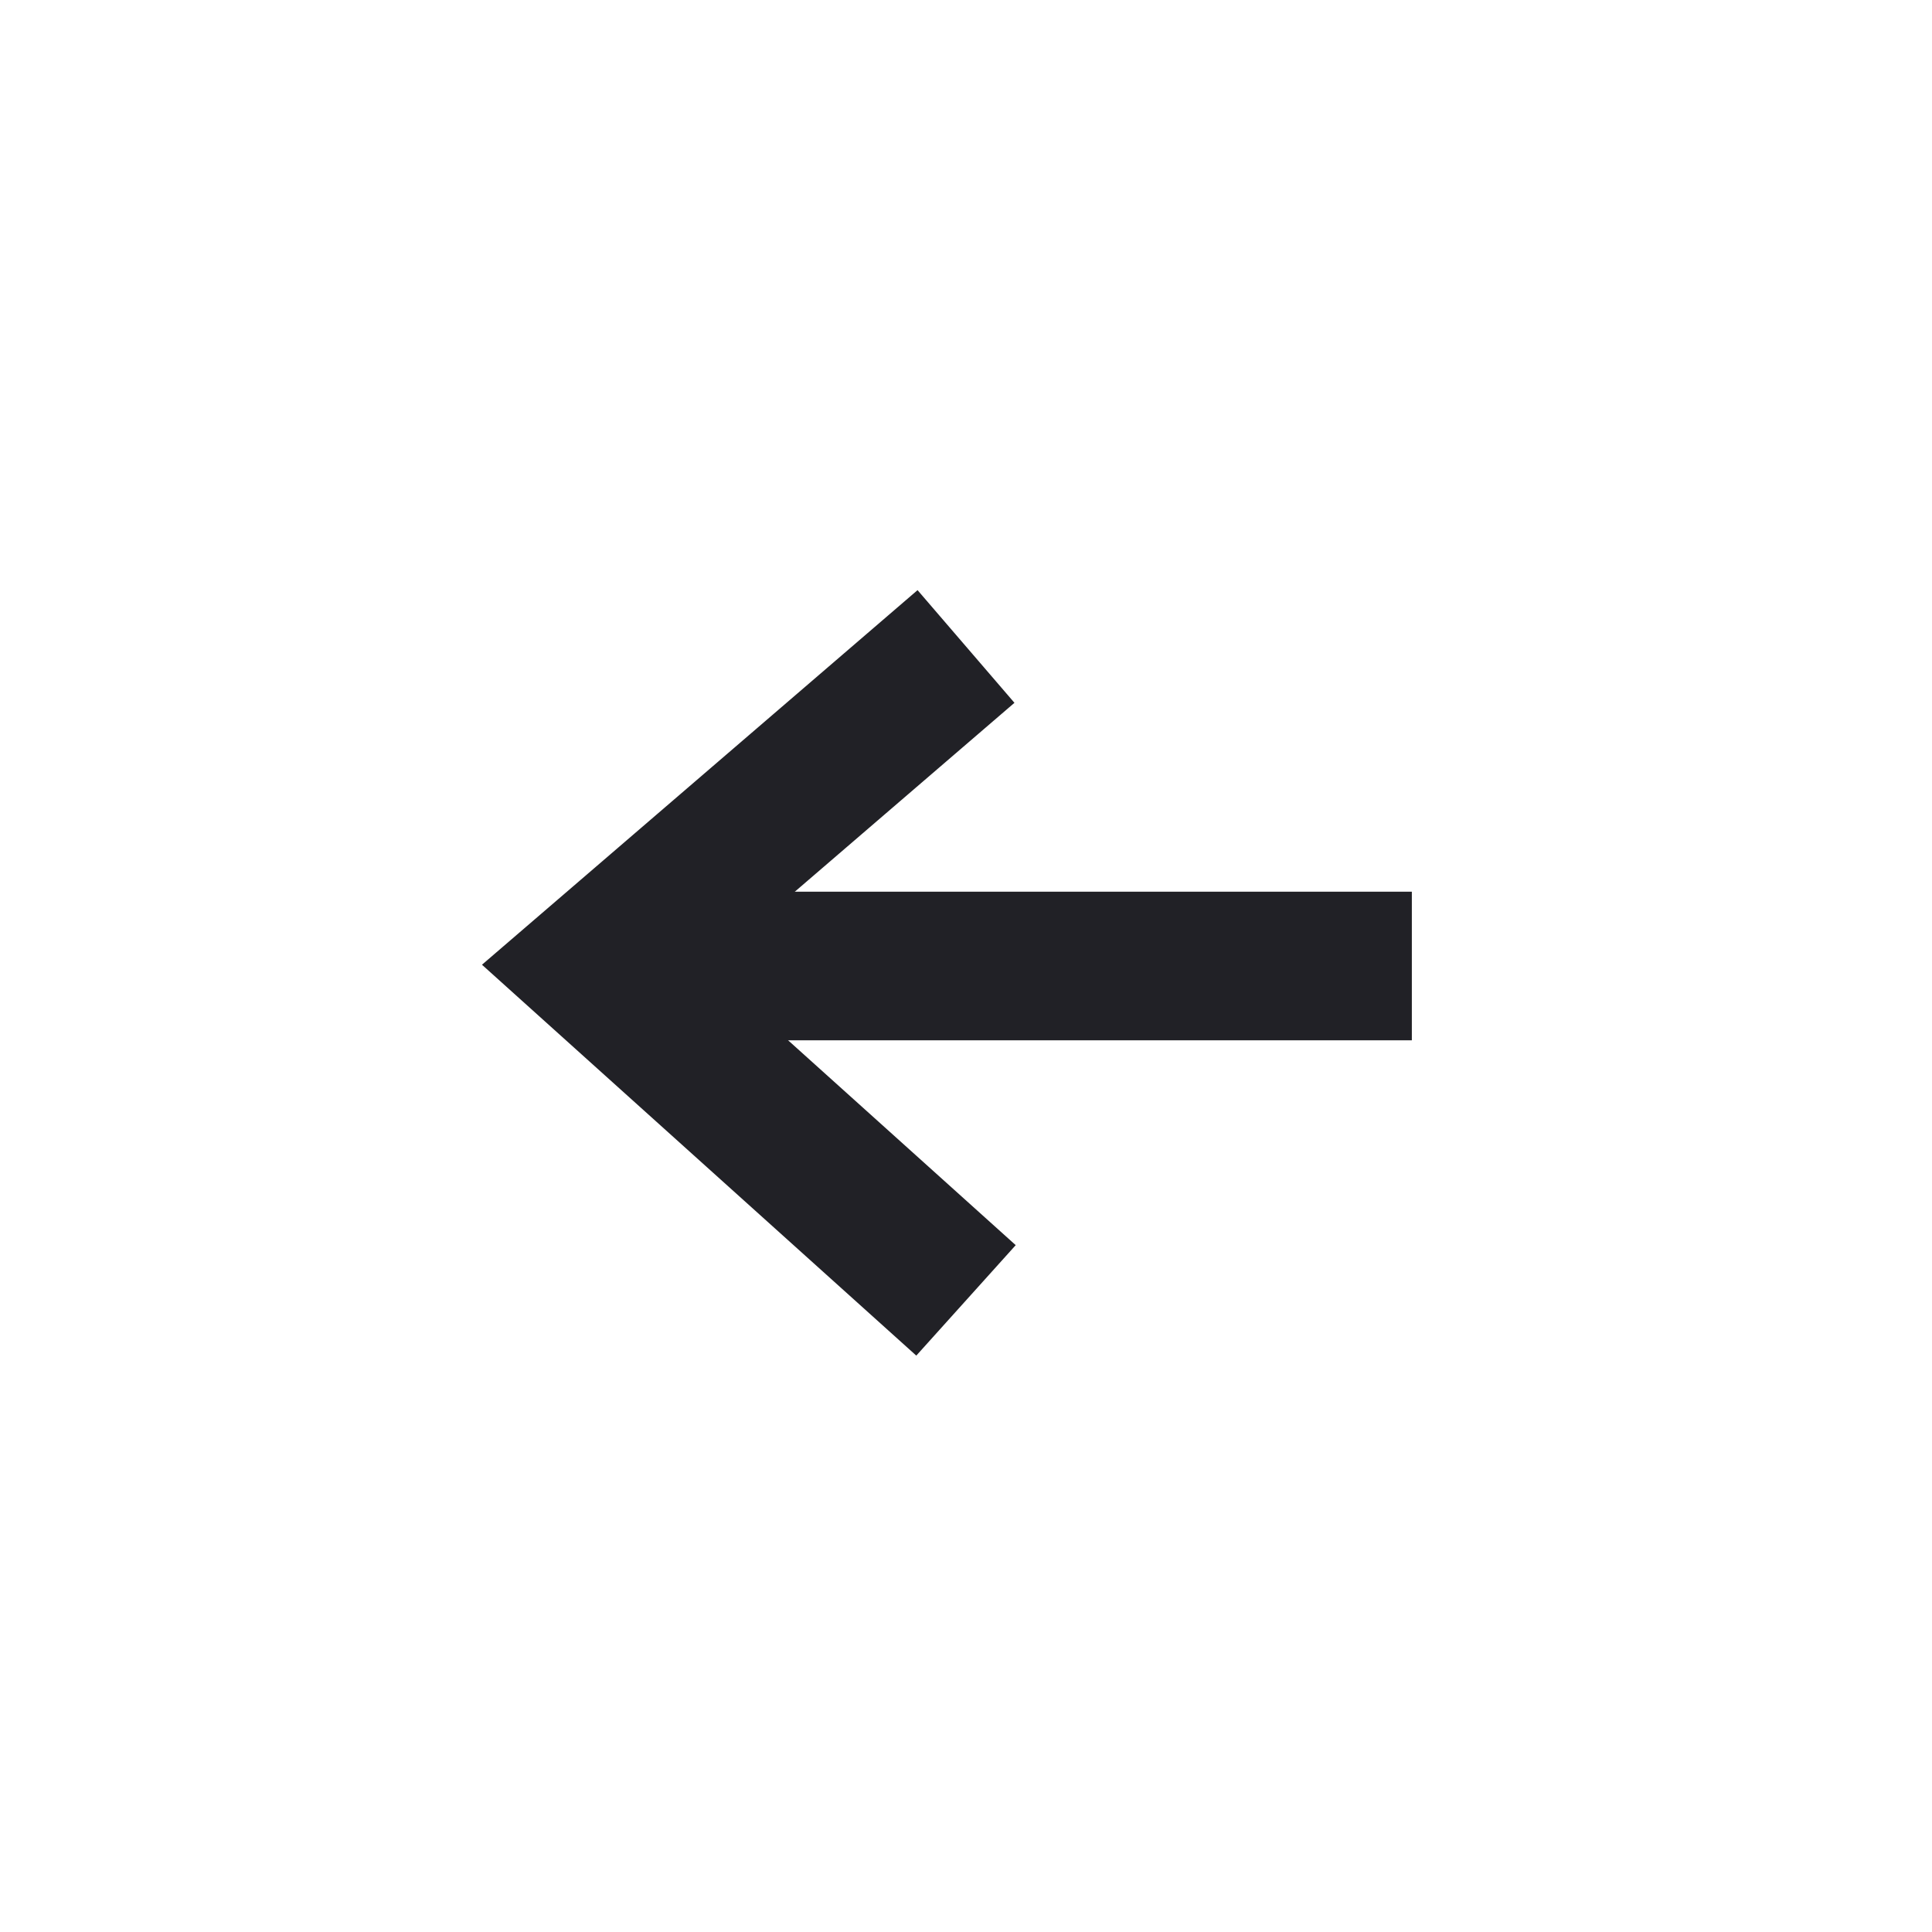
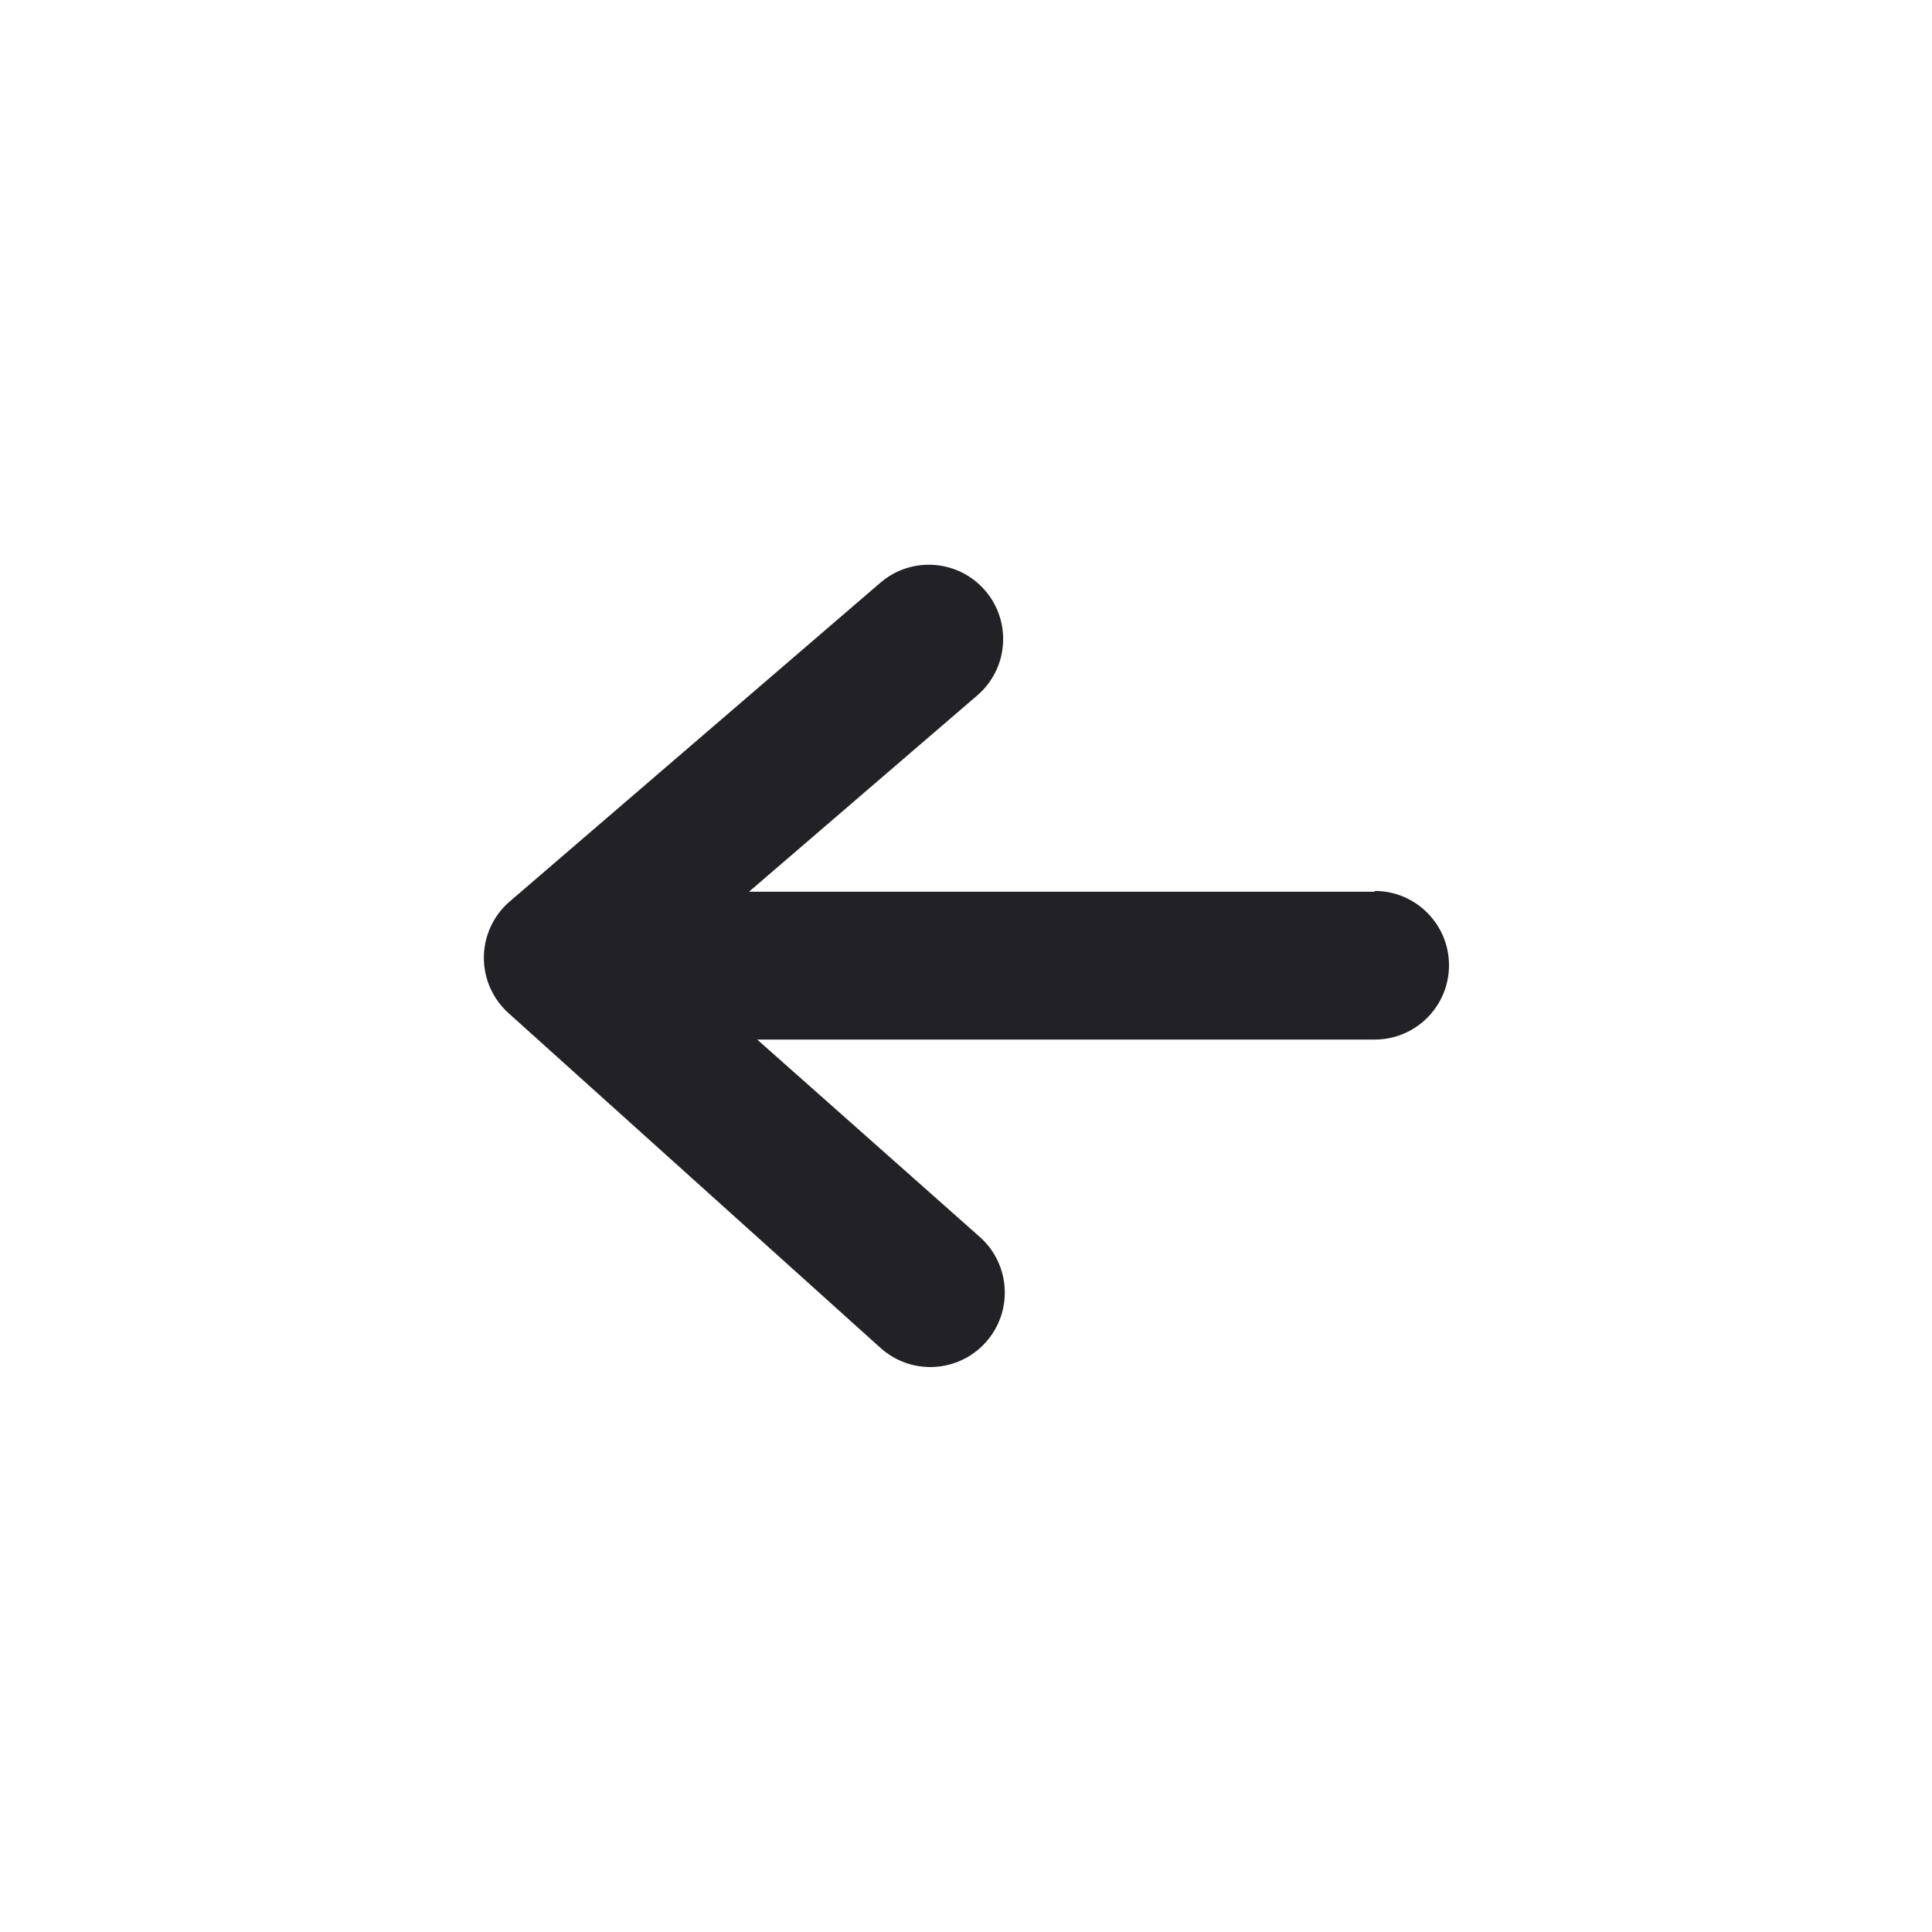
- <svg xmlns="http://www.w3.org/2000/svg" id="Layer_1" data-name="Layer 1" viewBox="0 0 26 26">
-   <g id="backward">
-     <polyline points="13 8.7 8 13 13 17.5" style="fill:none;stroke:#212126;stroke-miterlimit:10;stroke-width:2px" />
-     <line x1="19" y1="13" x2="9" y2="13" style="fill:none;stroke:#212126;stroke-miterlimit:10;stroke-width:2px" />
-   </g>
+ <svg xmlns="http://www.w3.org/2000/svg" id="expanded" viewBox="0 0 26 26">
+   <defs>
+     <style>.cls-1{fill:#212126;}</style>
+   </defs>
+   <path class="cls-1" d="M18.5,12H10.08l3.07-2.64a1,1,0,0,0-1.3-1.52l-5,4.3a1,1,0,0,0,0,1.5l5,4.5a1,1,0,0,0,1.34-1.49l-3-2.66H18.5a1,1,0,0,0,0-2Z" />
</svg>
